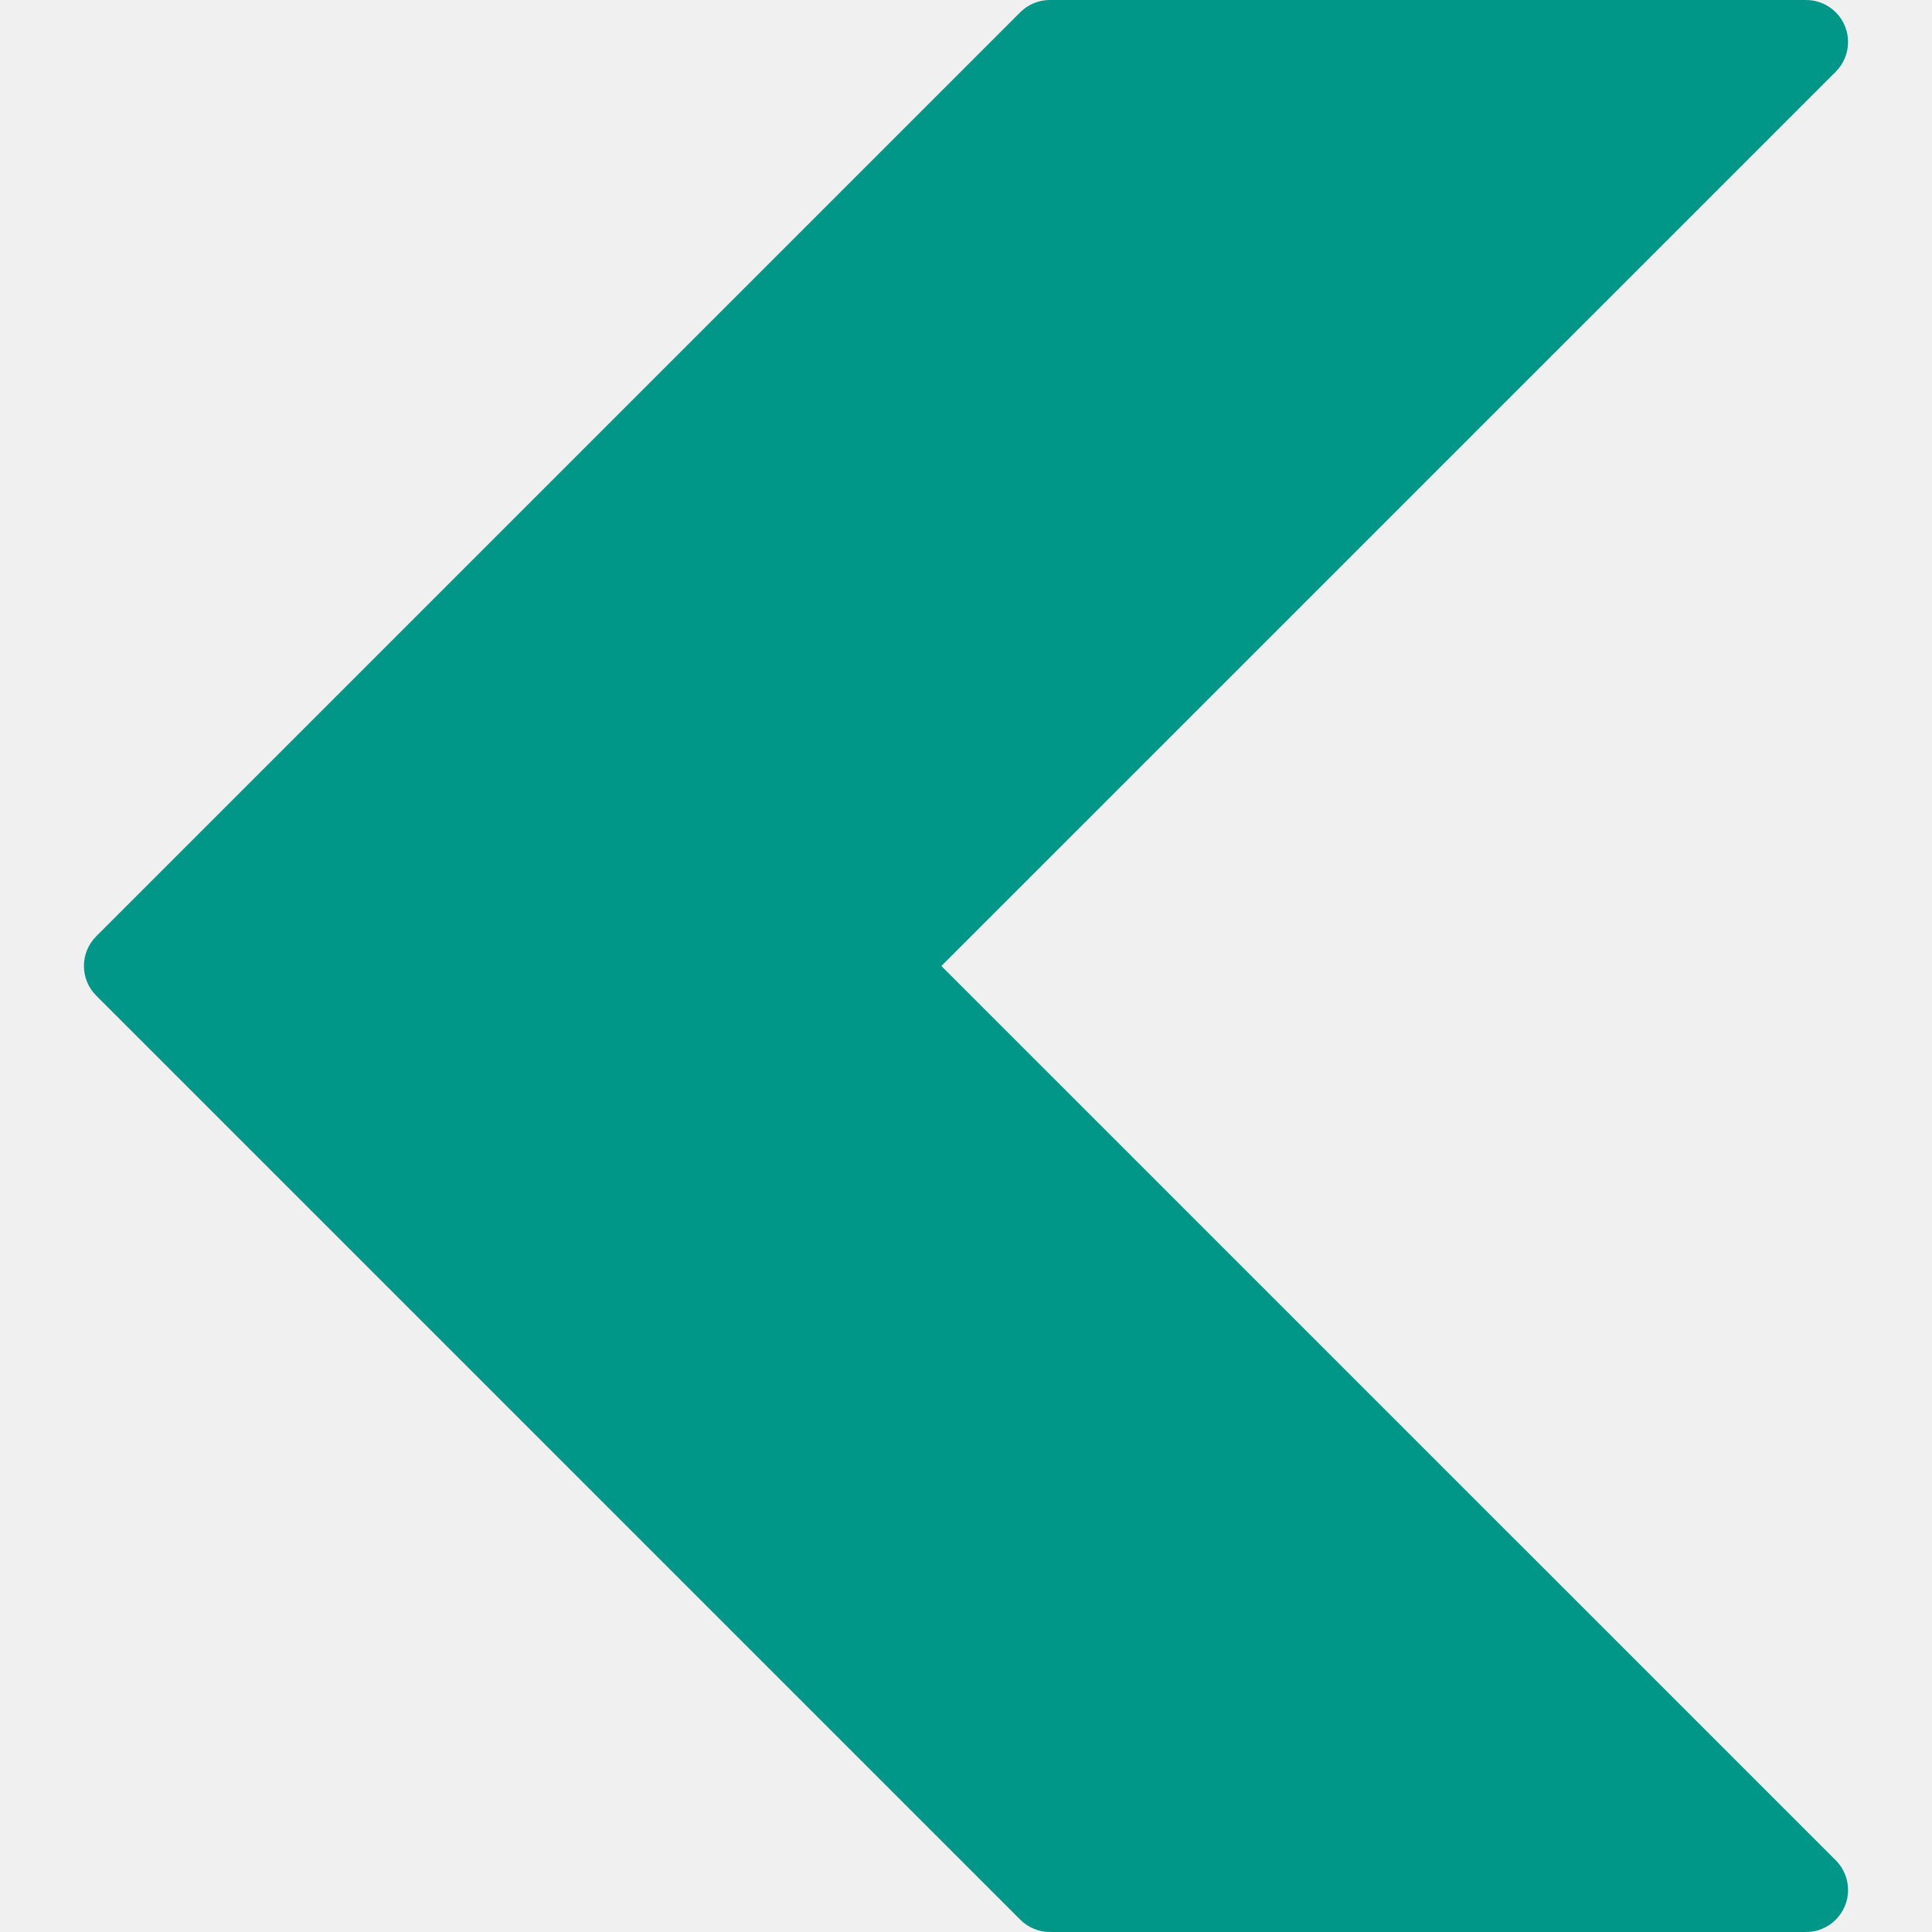
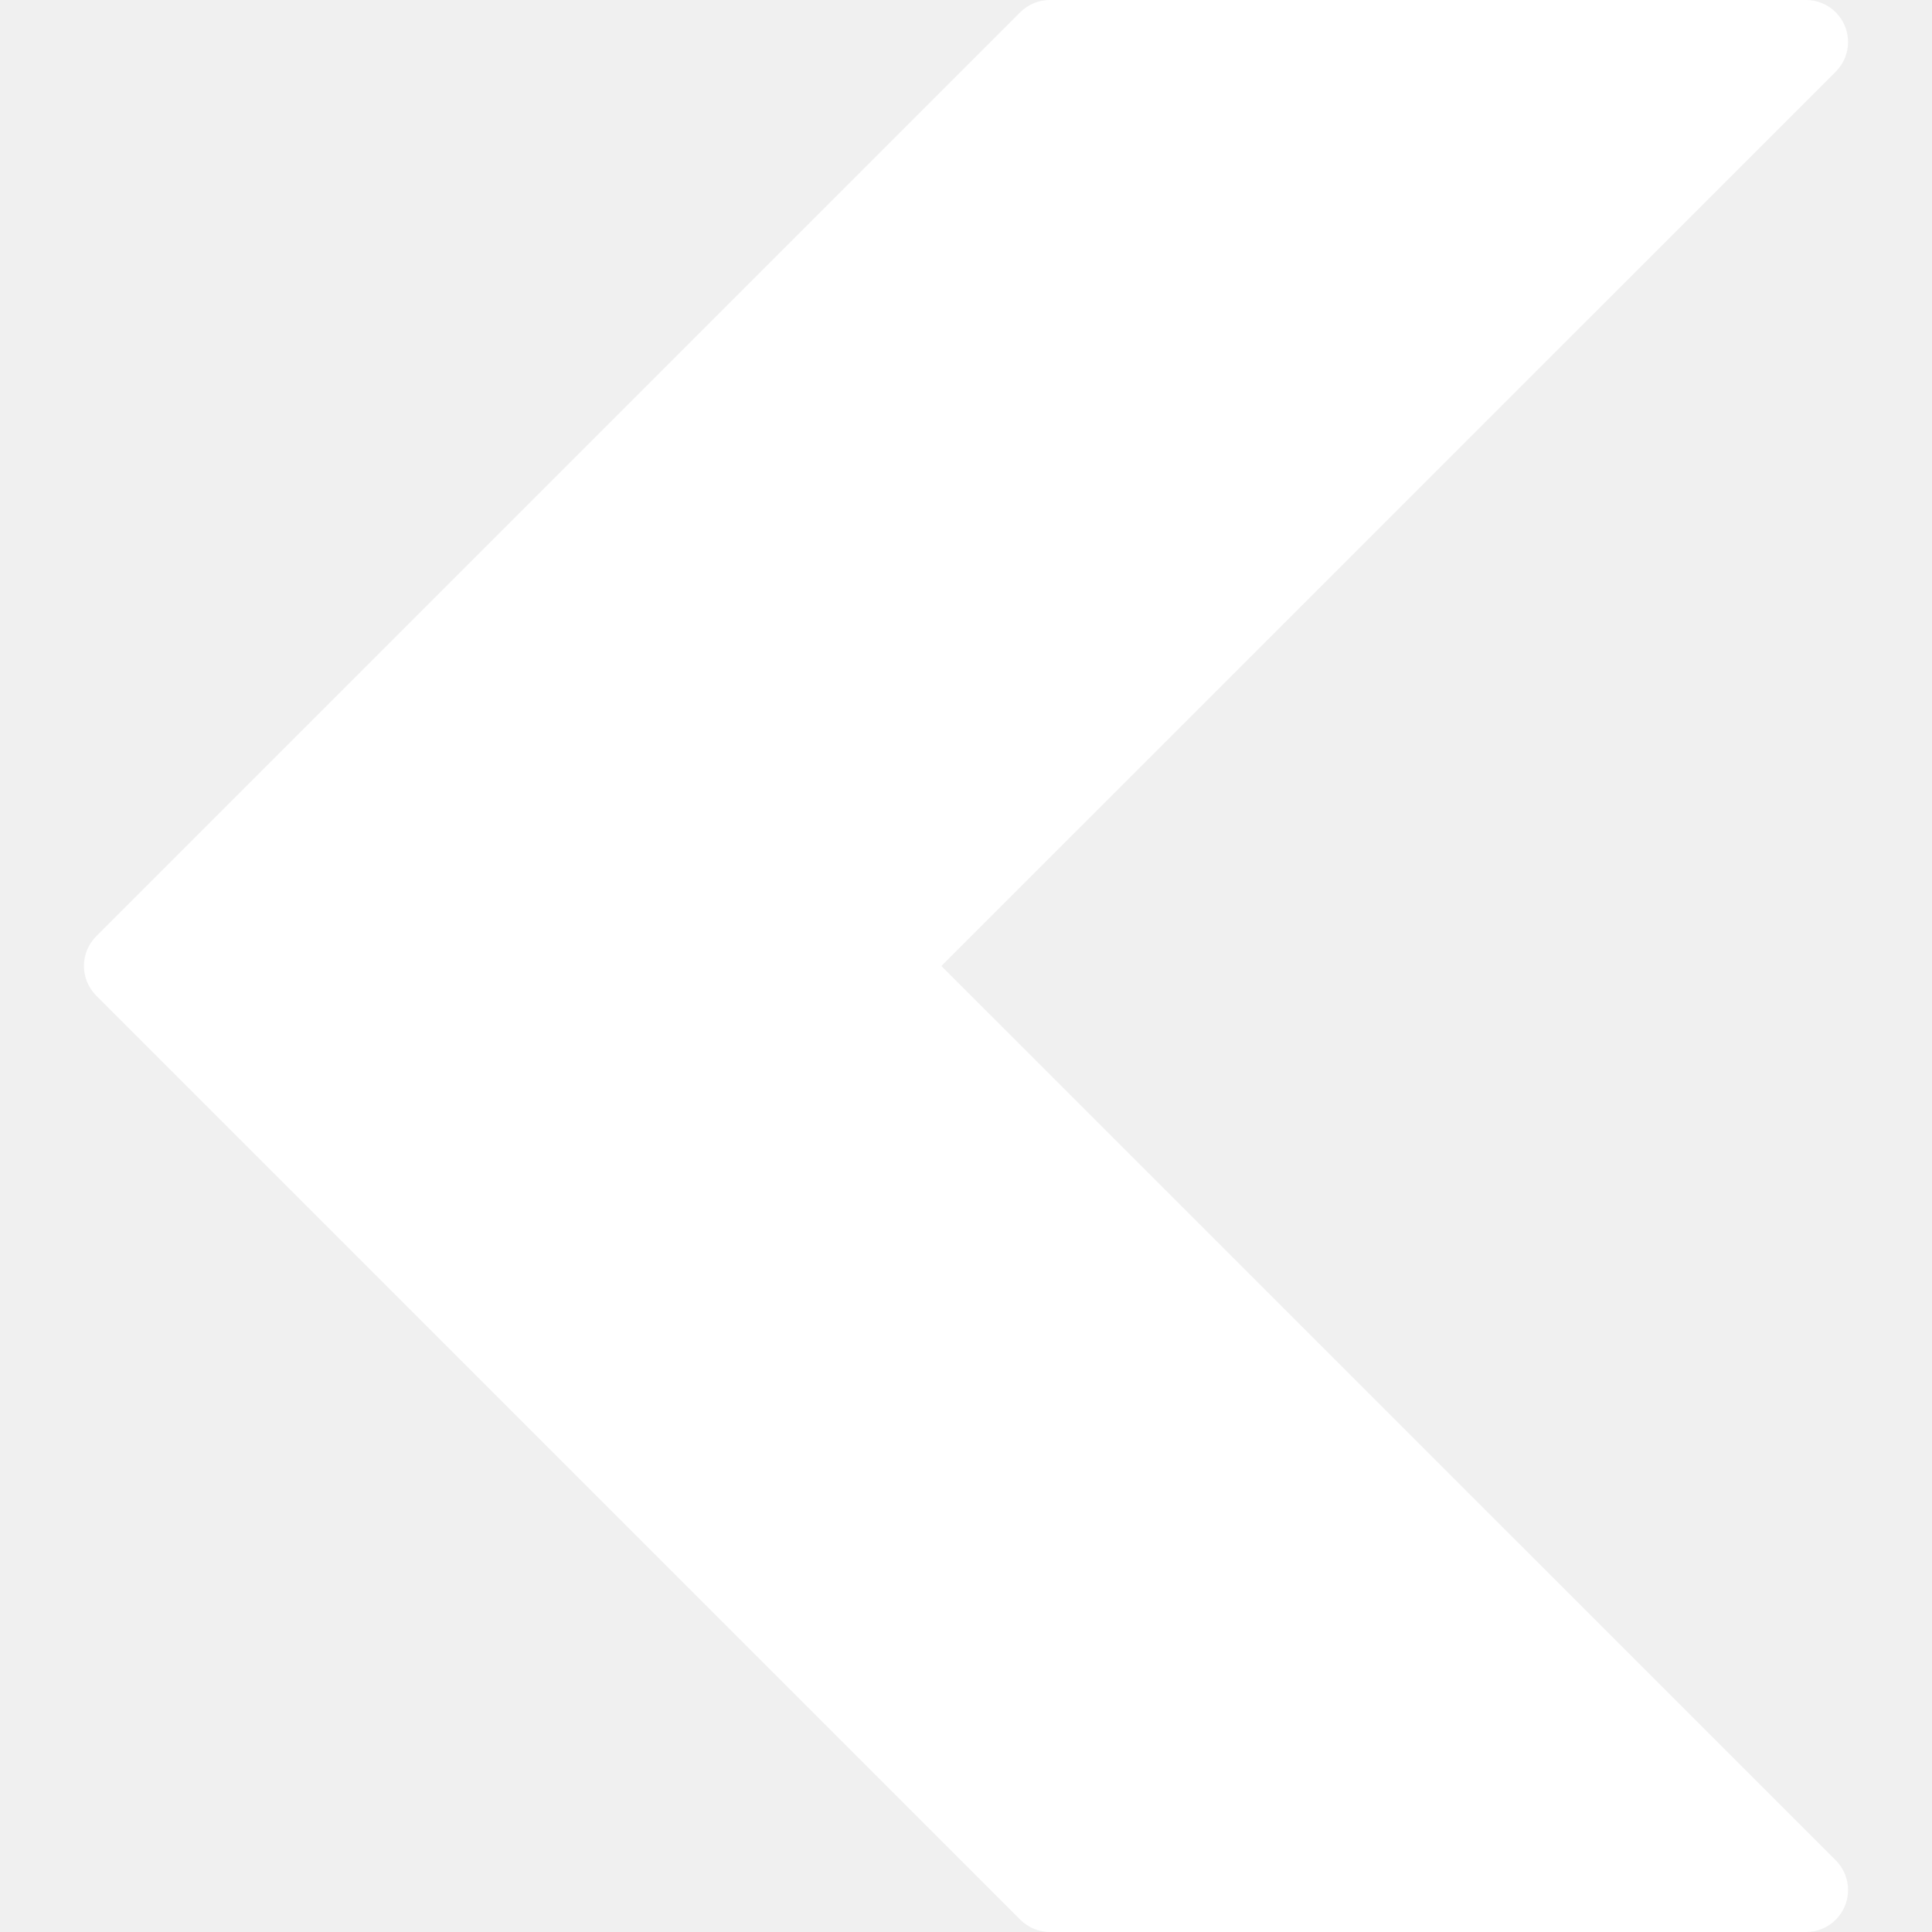
<svg xmlns="http://www.w3.org/2000/svg" version="1.1" id="Capa_1" x="0px" y="0px" viewBox="0 0 490.667 490.667" style="enable-background:new 0 0 490.667 490.667;" xml:space="preserve">
-   <path style="fill:#009688;" d="M239.077,245.333L466.213,18.219c4.171-4.16,4.179-10.914,0.019-15.085  c-2.006-2.011-4.731-3.139-7.571-3.134h-192c-2.831-0.005-5.548,1.115-7.552,3.115L24.443,237.781  c-4.164,4.165-4.164,10.917,0,15.083l234.667,234.667c2.001,2.007,4.718,3.135,7.552,3.136h192  c5.891,0.011,10.675-4.757,10.686-10.648c0.005-2.84-1.123-5.565-3.134-7.571L239.077,245.333z" />
-   <g>
+   <defs id="defs37" />
+   <path style="fill:#ffffff" d="M239.077,245.333L466.213,18.219c4.171-4.16,4.179-10.914,0.019-15.085  c-2.006-2.011-4.731-3.139-7.571-3.134h-192c-2.831-0.005-5.548,1.115-7.552,3.115L24.443,237.781  c-4.164,4.165-4.164,10.917,0,15.083l234.667,234.667c2.001,2.007,4.718,3.135,7.552,3.136h192  c5.891,0.011,10.675-4.757,10.686-10.648c0.005-2.84-1.123-5.565-3.134-7.571L239.077,245.333z" id="path2" />
+   <g id="g4">
</g>
-   <g>
+   <g id="g6">
</g>
-   <g>
+   <g id="g8">
</g>
-   <g>
+   <g id="g10">
</g>
-   <g>
+   <g id="g12">
</g>
-   <g>
+   <g id="g14">
</g>
-   <g>
+   <g id="g16">
</g>
-   <g>
+   <g id="g18">
</g>
-   <g>
+   <g id="g20">
</g>
-   <g>
+   <g id="g22">
</g>
-   <g>
+   <g id="g24">
</g>
-   <g>
+   <g id="g26">
</g>
-   <g>
+   <g id="g28">
</g>
-   <g>
+   <g id="g30">
</g>
-   <g>
+   <g id="g32">
</g>
</svg>
